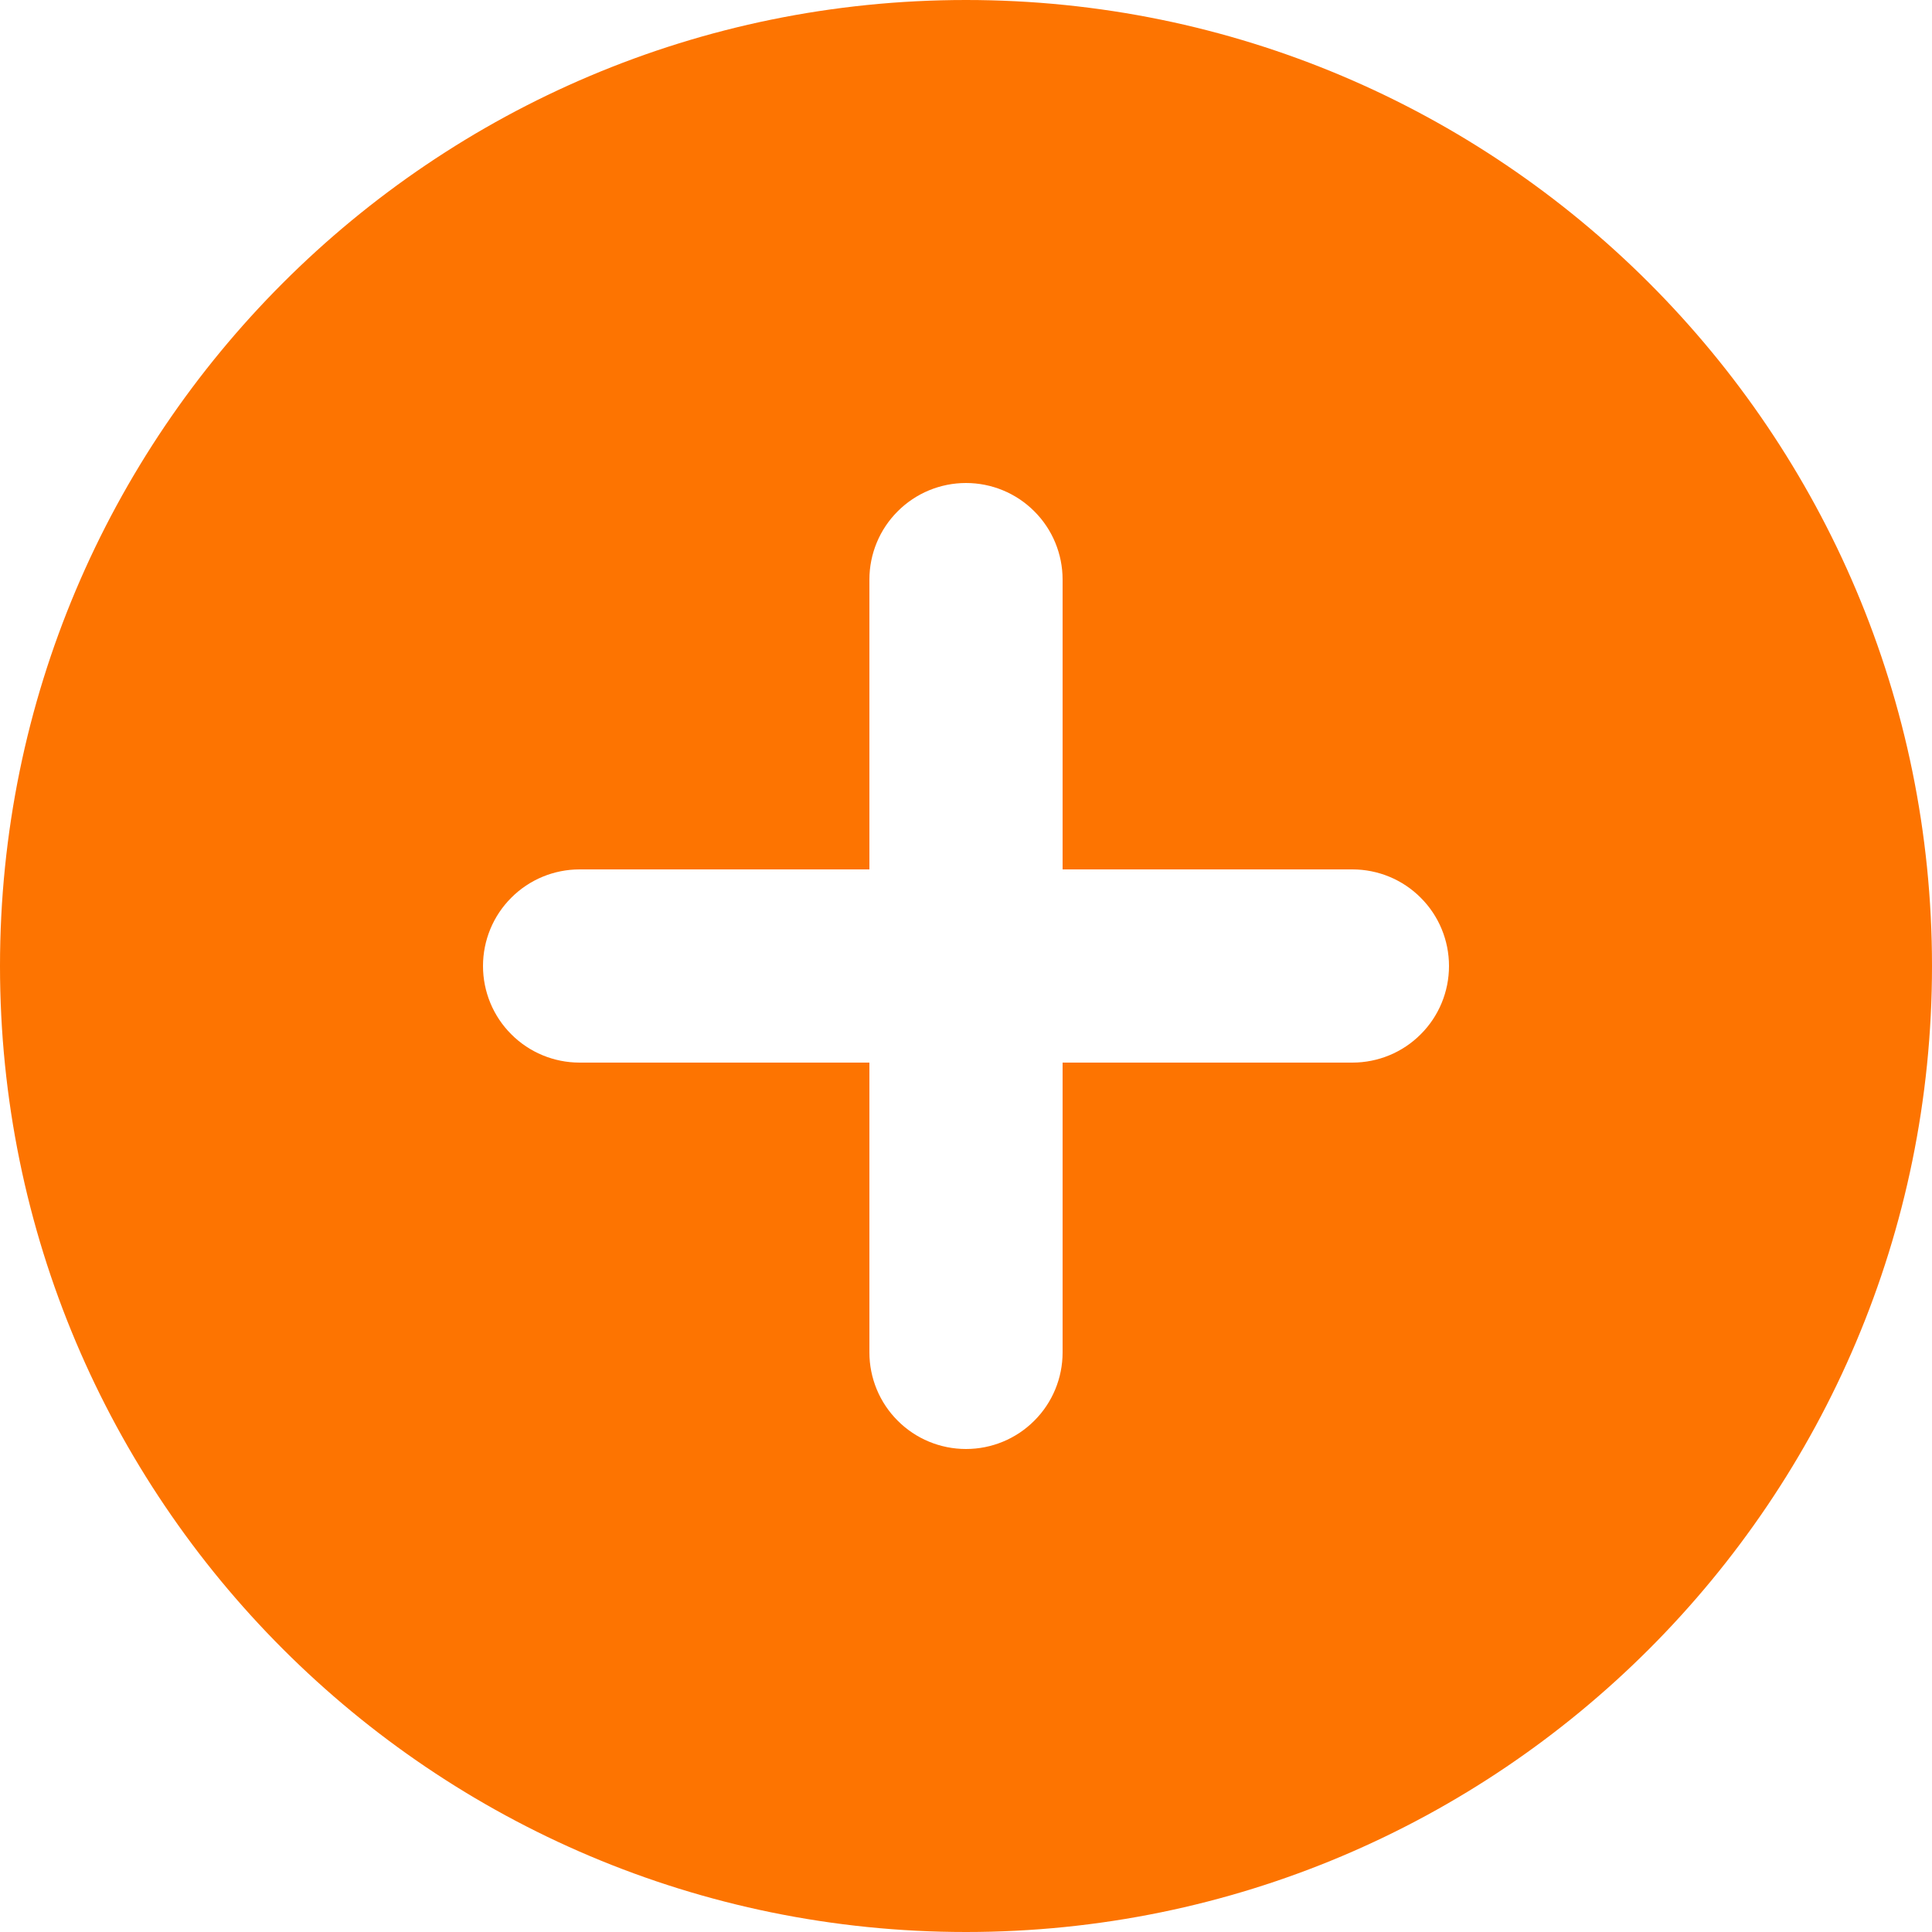
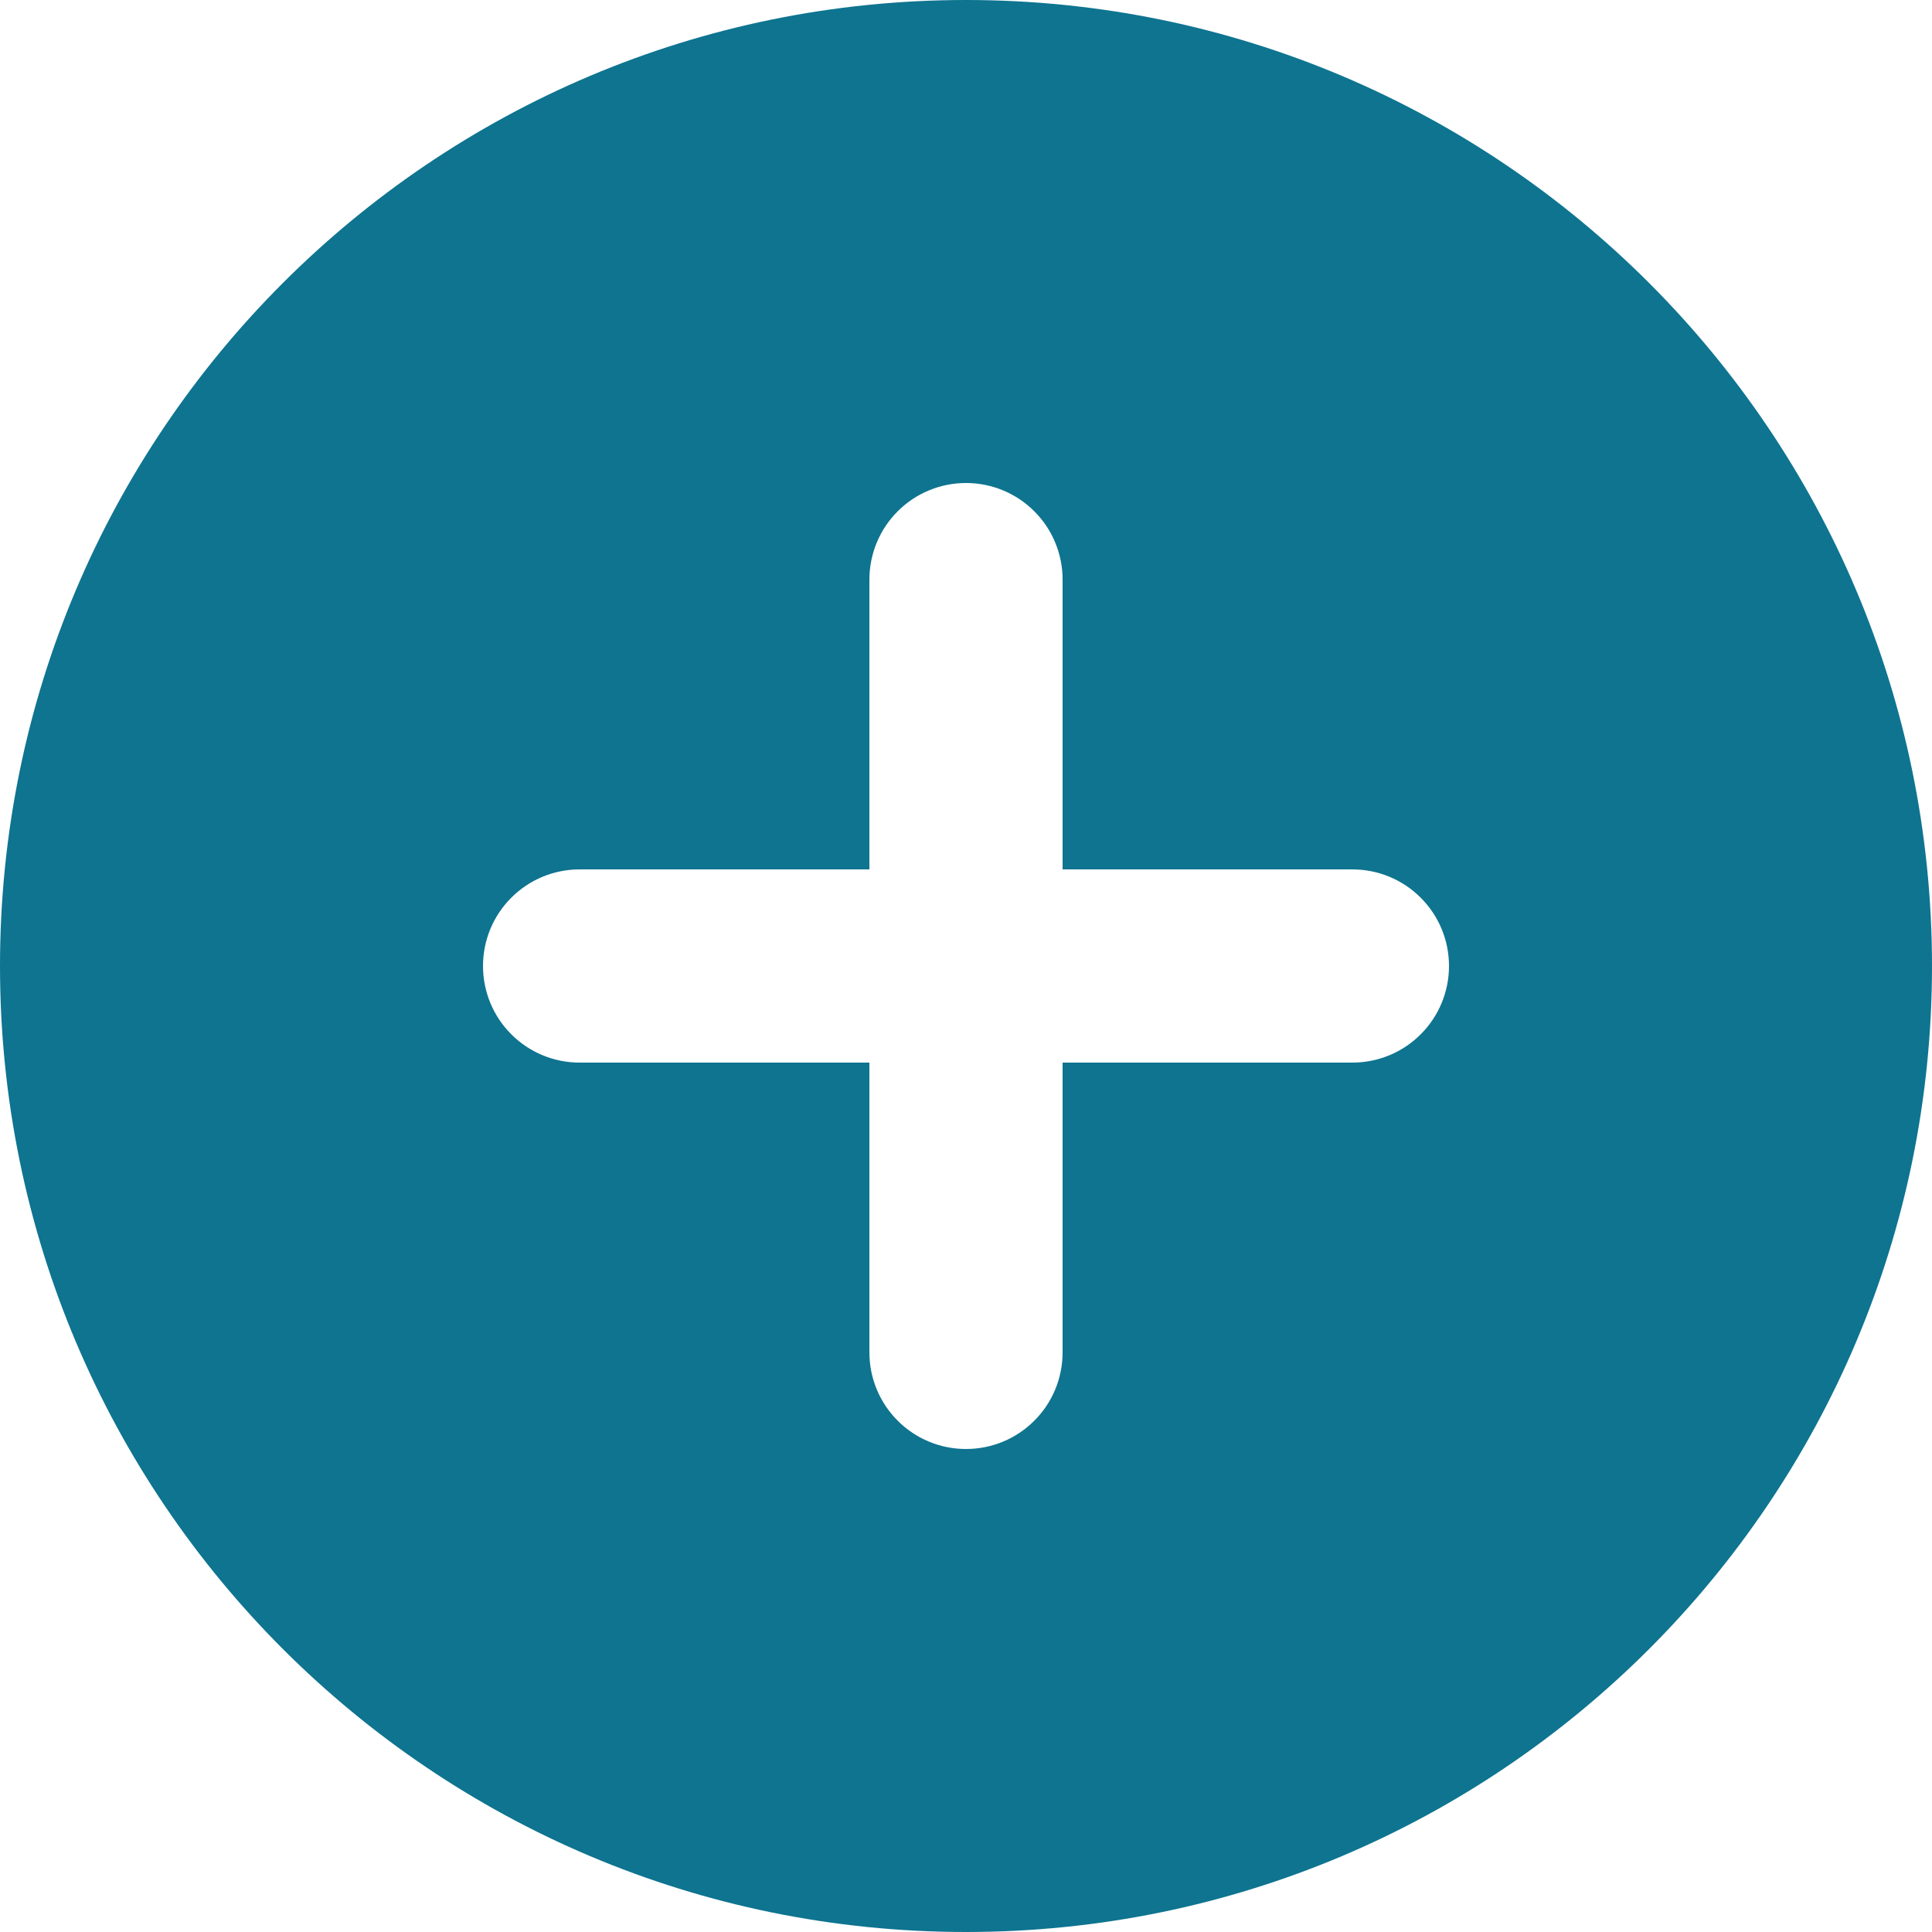
<svg xmlns="http://www.w3.org/2000/svg" width="20" height="20" viewBox="0 0 20 20" fill="none">
-   <path fill-rule="evenodd" clip-rule="evenodd" d="M10 20C15.523 20 20 15.523 20 10C20 4.477 15.523 0 10 0C4.477 0 0 4.477 0 10C0 15.523 4.477 20 10 20ZM9 6C9 5.735 9.105 5.48 9.293 5.293C9.48 5.105 9.735 5 10 5C10.265 5 10.52 5.105 10.707 5.293C10.895 5.48 11 5.735 11 6V9H14C14.265 9 14.52 9.105 14.707 9.293C14.895 9.48 15 9.735 15 10C15 10.265 14.895 10.52 14.707 10.707C14.52 10.895 14.265 11 14 11H11V14C11 14.265 10.895 14.52 10.707 14.707C10.52 14.895 10.265 15 10 15C9.735 15 9.48 14.895 9.293 14.707C9.105 14.52 9 14.265 9 14V11H6C5.735 11 5.48 10.895 5.293 10.707C5.105 10.52 5 10.265 5 10C5 9.735 5.105 9.48 5.293 9.293C5.48 9.105 5.735 9 6 9H9V6Z" fill="#FD7401" />
+   <path fill-rule="evenodd" clip-rule="evenodd" d="M10 20C15.523 20 20 15.523 20 10C20 4.477 15.523 0 10 0C4.477 0 0 4.477 0 10C0 15.523 4.477 20 10 20ZM9 6C9 5.735 9.105 5.48 9.293 5.293C9.48 5.105 9.735 5 10 5C10.265 5 10.52 5.105 10.707 5.293C10.895 5.48 11 5.735 11 6V9H14C14.265 9 14.52 9.105 14.707 9.293C14.895 9.48 15 9.735 15 10C15 10.265 14.895 10.52 14.707 10.707C14.52 10.895 14.265 11 14 11H11V14C11 14.265 10.895 14.52 10.707 14.707C10.52 14.895 10.265 15 10 15C9.735 15 9.48 14.895 9.293 14.707C9.105 14.52 9 14.265 9 14V11H6C5.735 11 5.48 10.895 5.293 10.707C5.105 10.52 5 10.265 5 10C5 9.735 5.105 9.48 5.293 9.293C5.48 9.105 5.735 9 6 9H9V6Z" fill="#0E7490" />
</svg>
